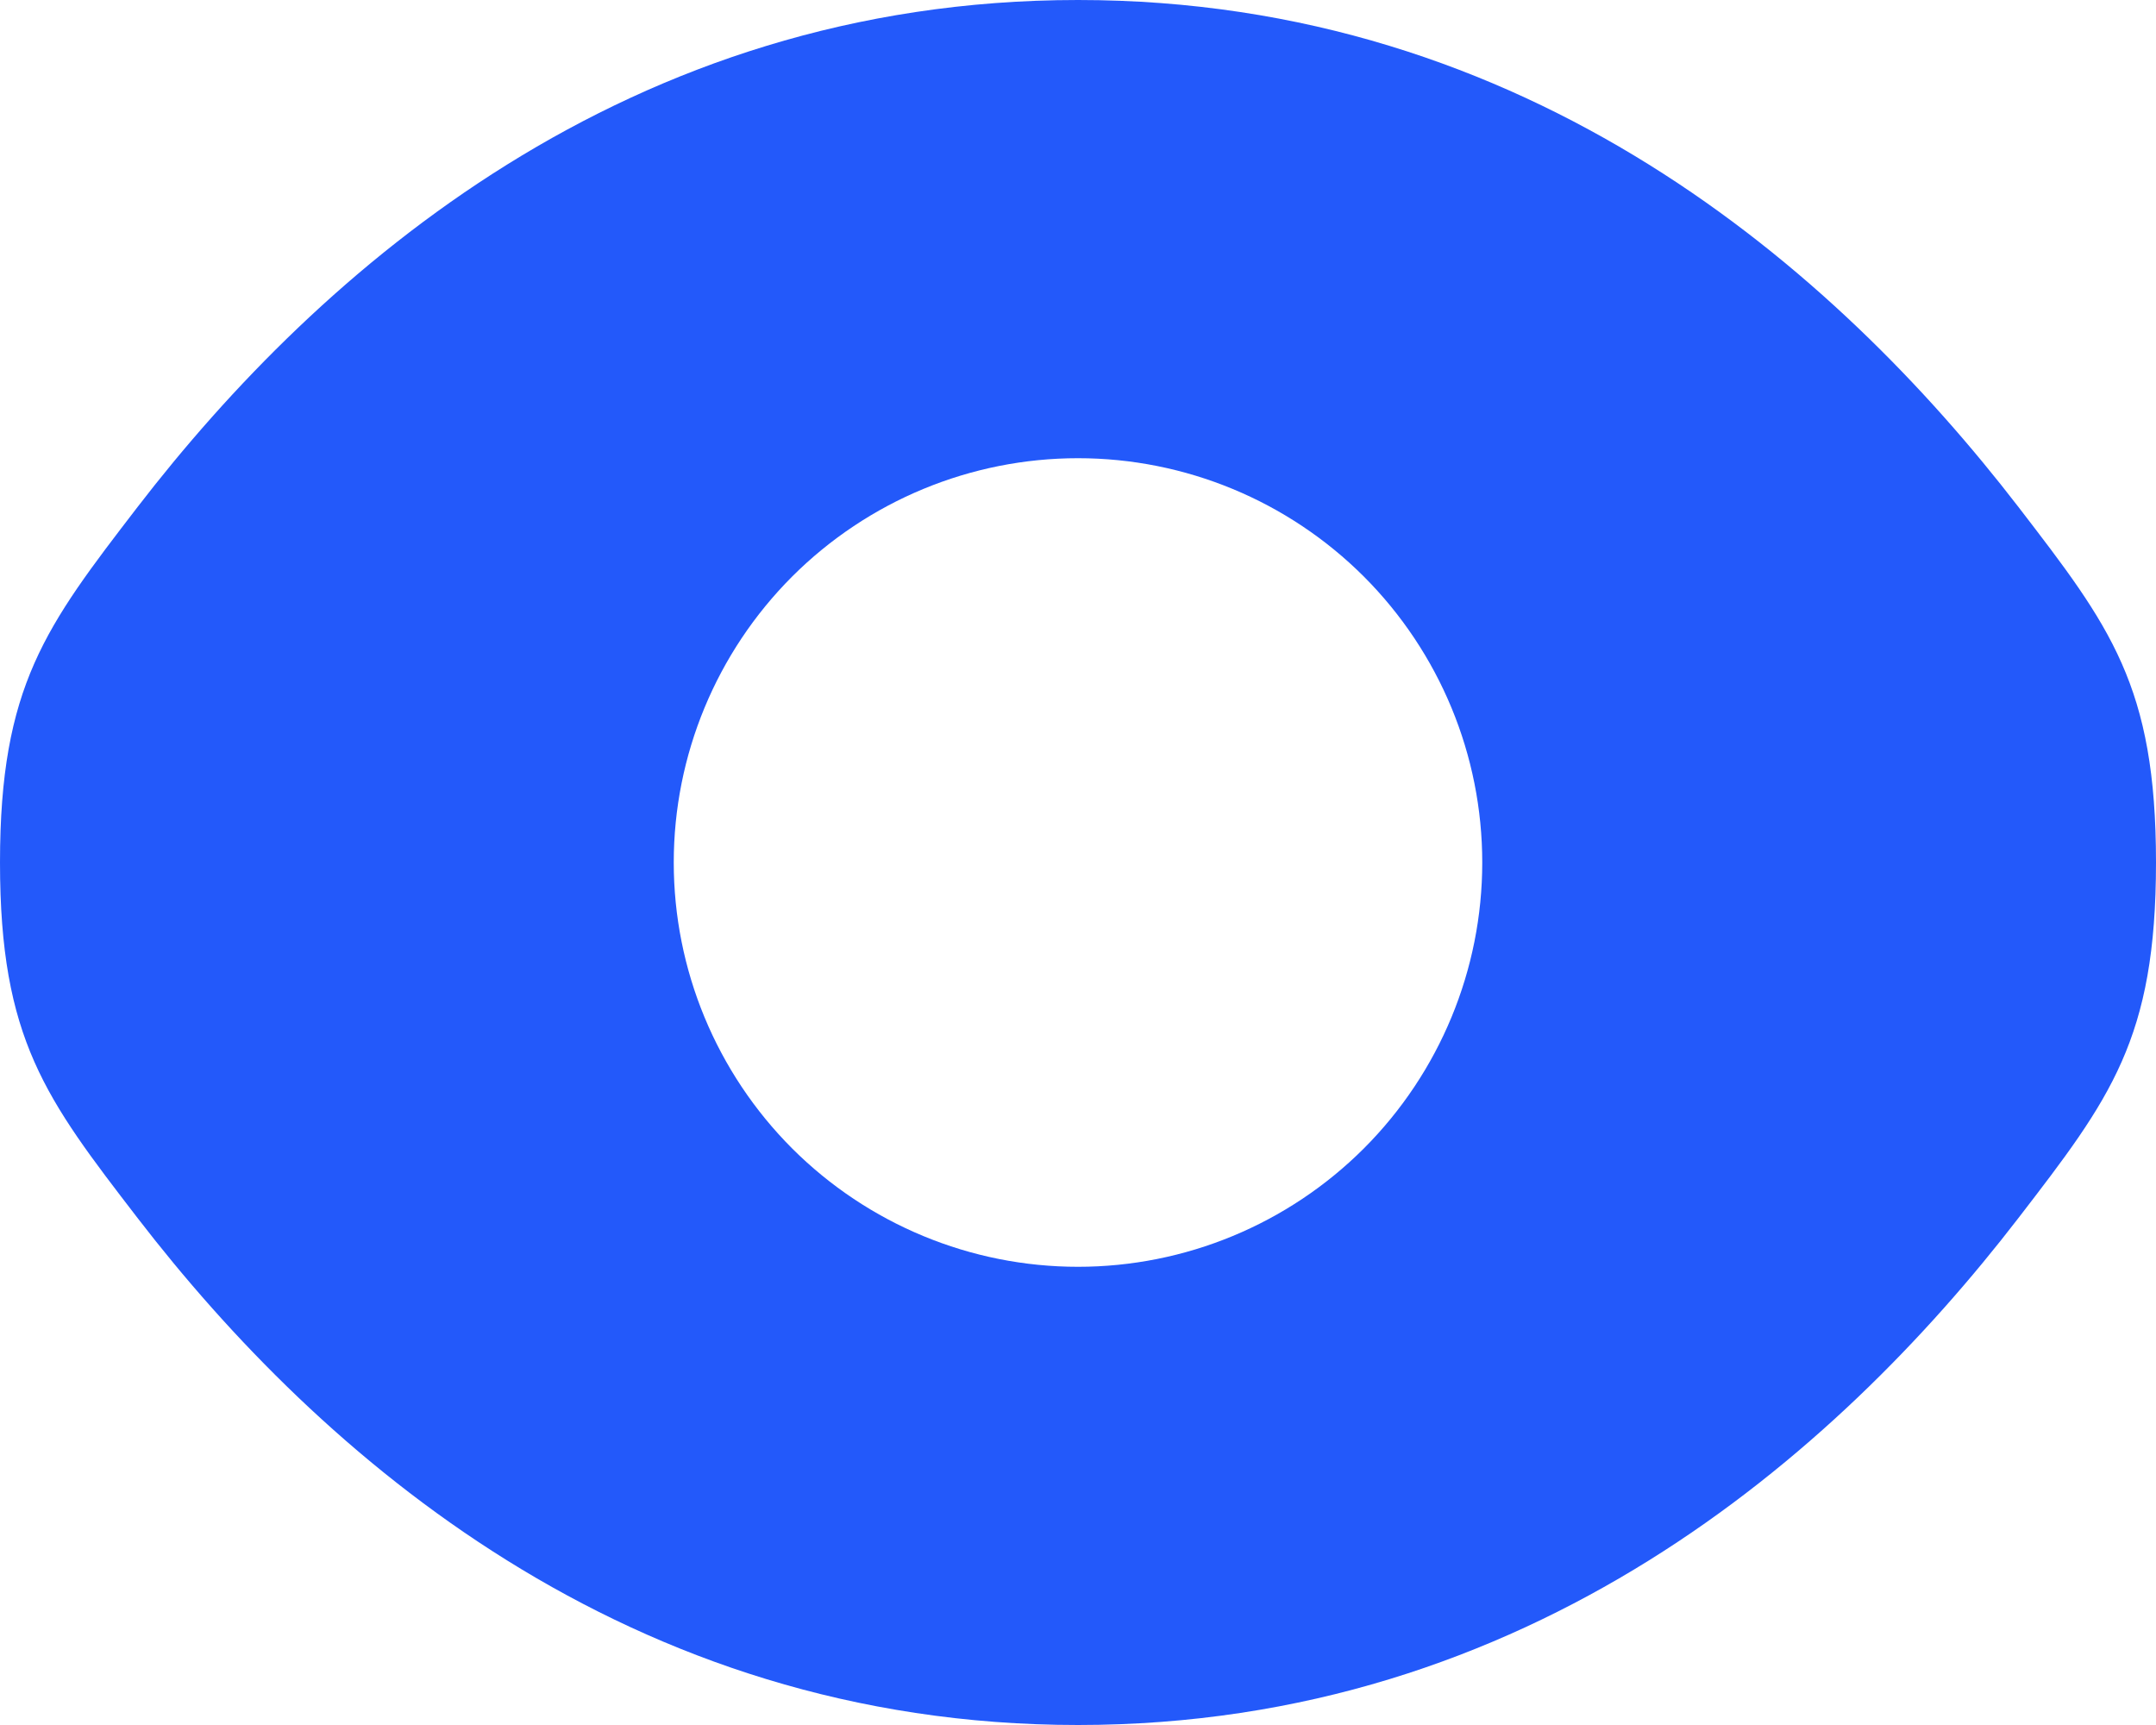
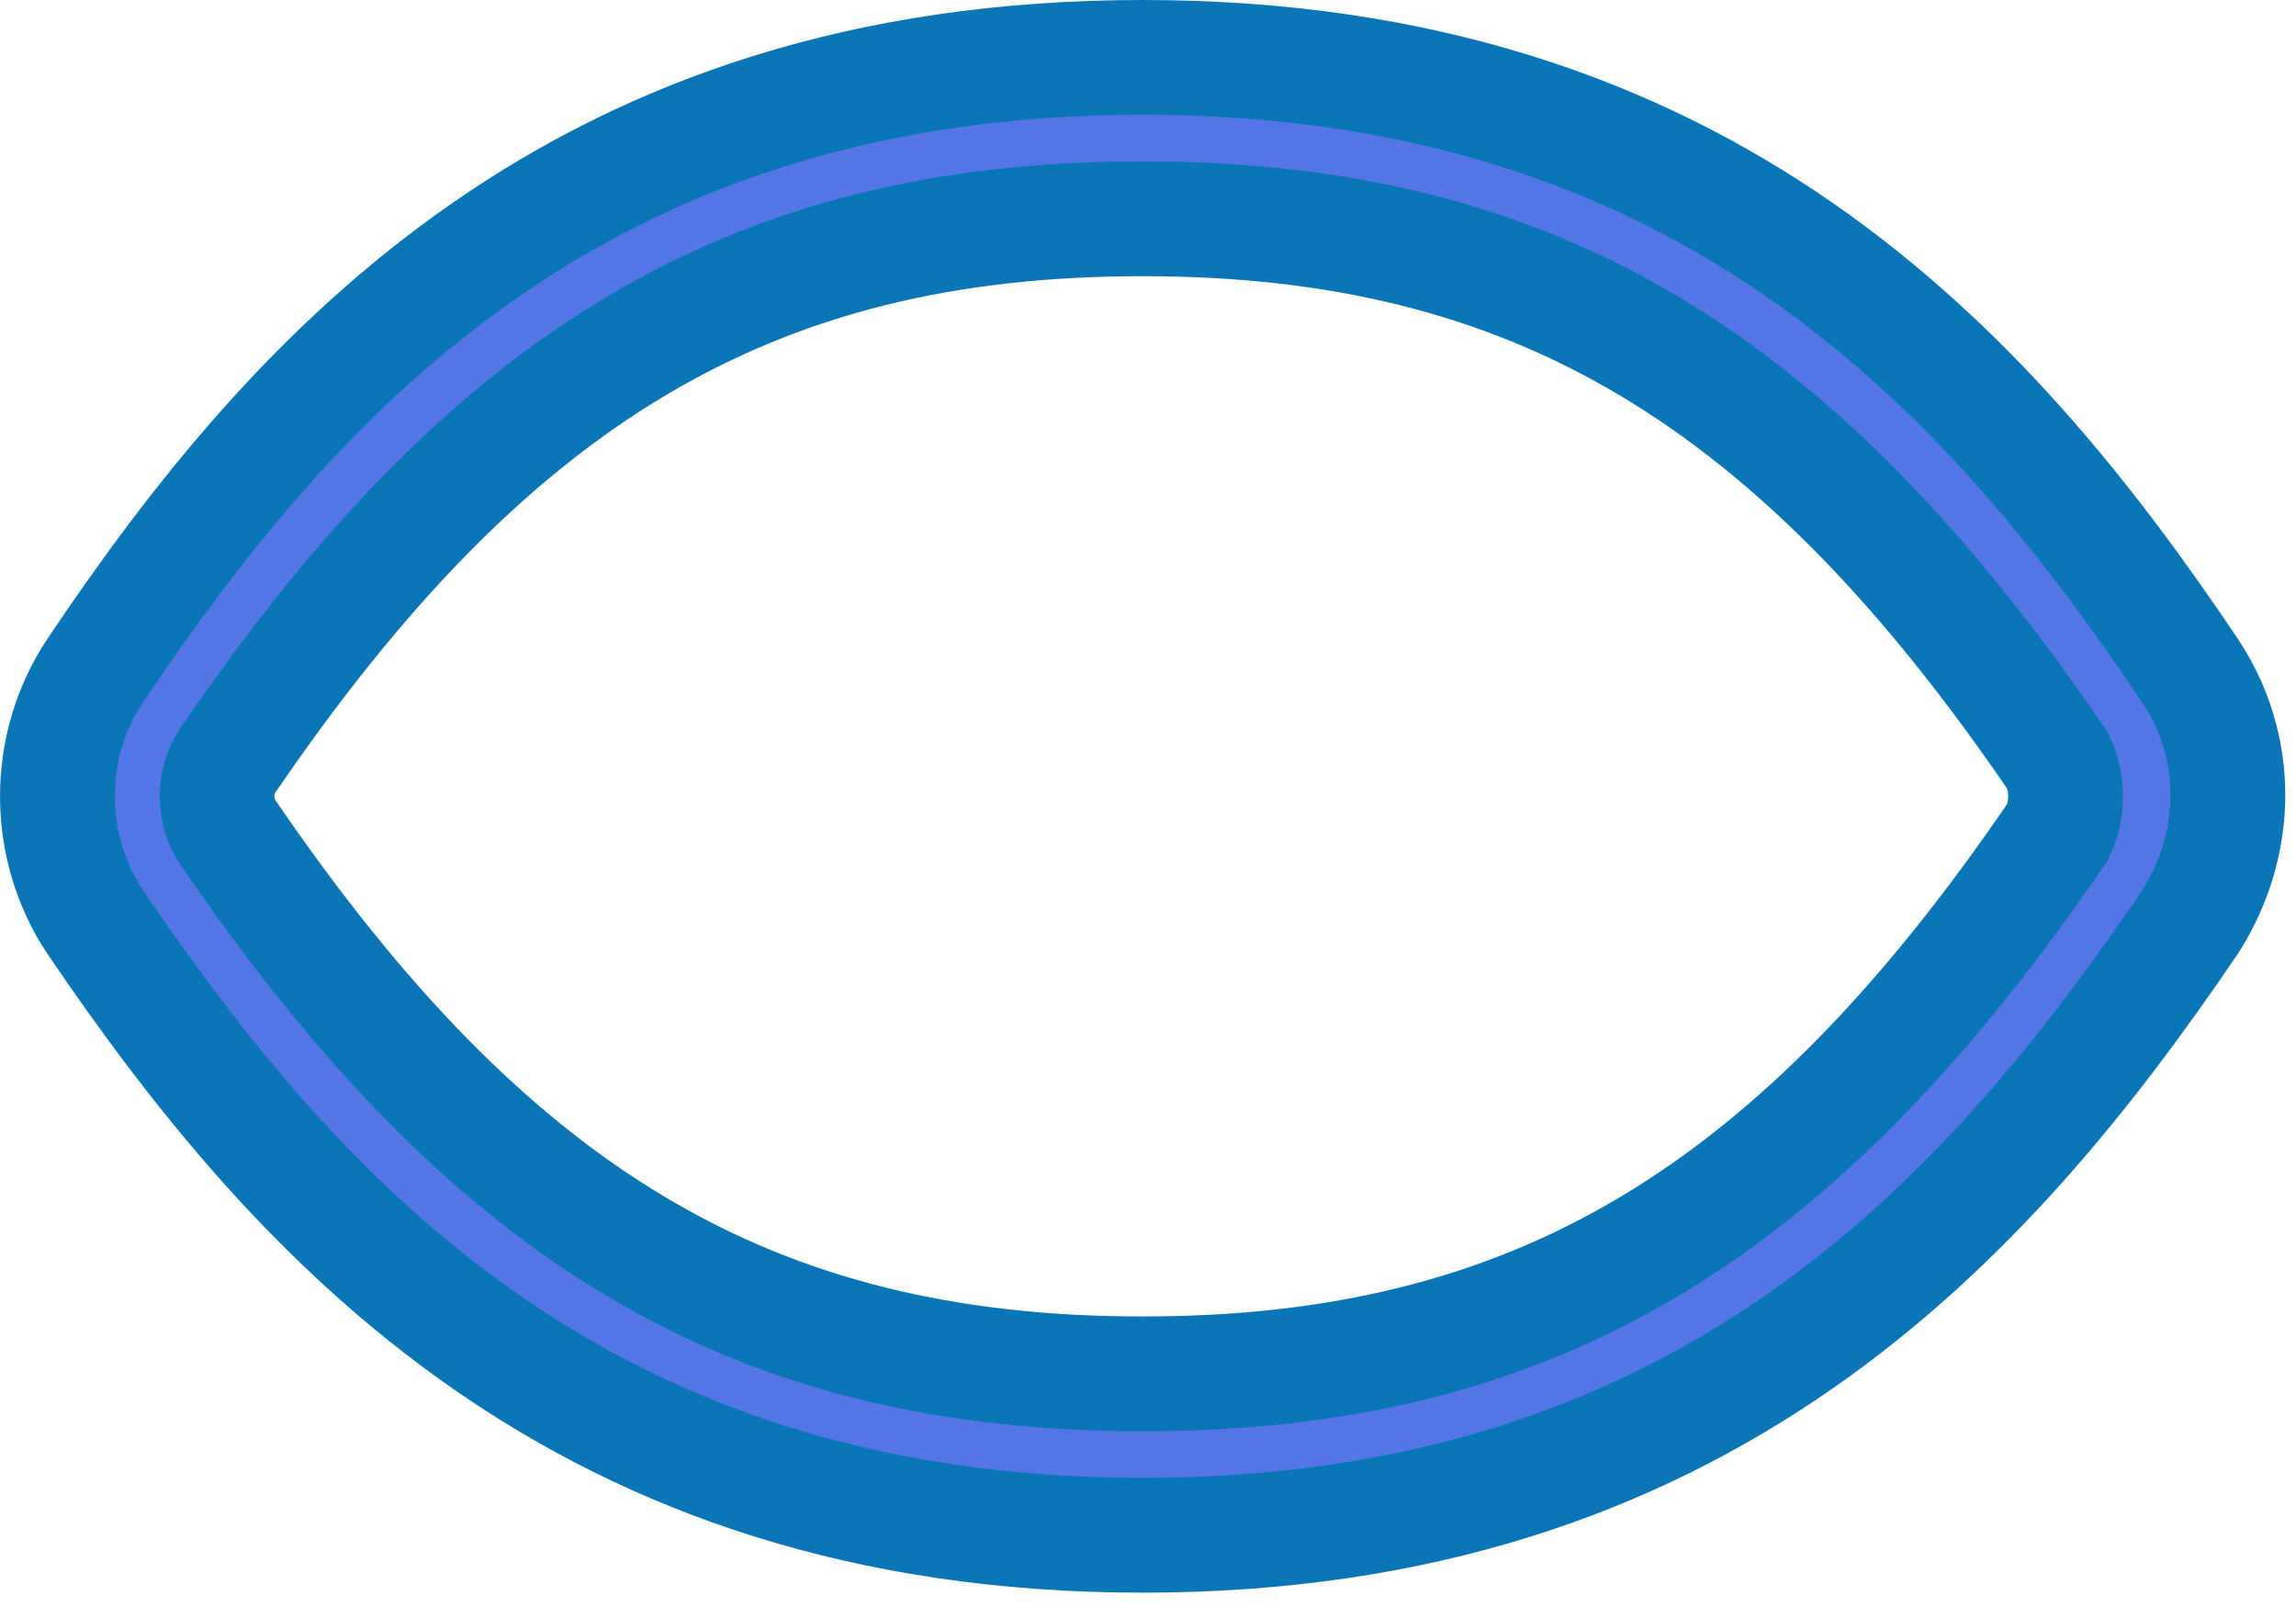
- <svg xmlns="http://www.w3.org/2000/svg" width="20" height="16" viewBox="0 0 20 16" fill="none">
-   <path fill-rule="evenodd" clip-rule="evenodd" d="M0 8C0 9.64 0.425 10.191 1.275 11.296C2.972 13.5 5.818 16 10 16C14.182 16 17.028 13.5 18.725 11.296C19.575 10.192 20 9.639 20 8C20 6.36 19.575 5.809 18.725 4.704C17.028 2.5 14.182 0 10 0C5.818 0 2.972 2.5 1.275 4.704C0.425 5.81 0 6.361 0 8ZM10 4.25C9.005 4.25 8.052 4.645 7.348 5.348C6.645 6.052 6.25 7.005 6.25 8C6.25 8.995 6.645 9.948 7.348 10.652C8.052 11.355 9.005 11.75 10 11.75C10.995 11.75 11.948 11.355 12.652 10.652C13.355 9.948 13.75 8.995 13.75 8C13.75 7.005 13.355 6.052 12.652 5.348C11.948 4.645 10.995 4.25 10 4.25Z" fill="#2359FA" />
+ <svg xmlns="http://www.w3.org/2000/svg" width="20" height="14" viewBox="0 0 20 14" fill="none">
+   <path d="M19.078 5.844C17.297 3.188 14.828 0.5 9.953 0.5C5.078 0.5 2.609 3.188 0.828 5.844C0.391 6.5 0.391 7.375 0.828 8.031C2.609 10.656 5.078 13.375 9.953 13.375C14.828 13.375 17.297 10.656 19.078 8.031C19.516 7.344 19.516 6.5 19.078 5.844ZM17.922 7.25C15.641 10.594 13.359 11.969 9.953 11.969C6.547 11.969 4.266 10.594 1.984 7.25C1.859 7.062 1.859 6.812 1.984 6.625C4.266 3.281 6.547 1.906 9.953 1.906C13.359 1.906 15.641 3.281 17.922 6.625C18.016 6.812 18.016 7.062 17.922 7.25Z" fill="#5475E5" stroke="#0B76B7" />
</svg>
